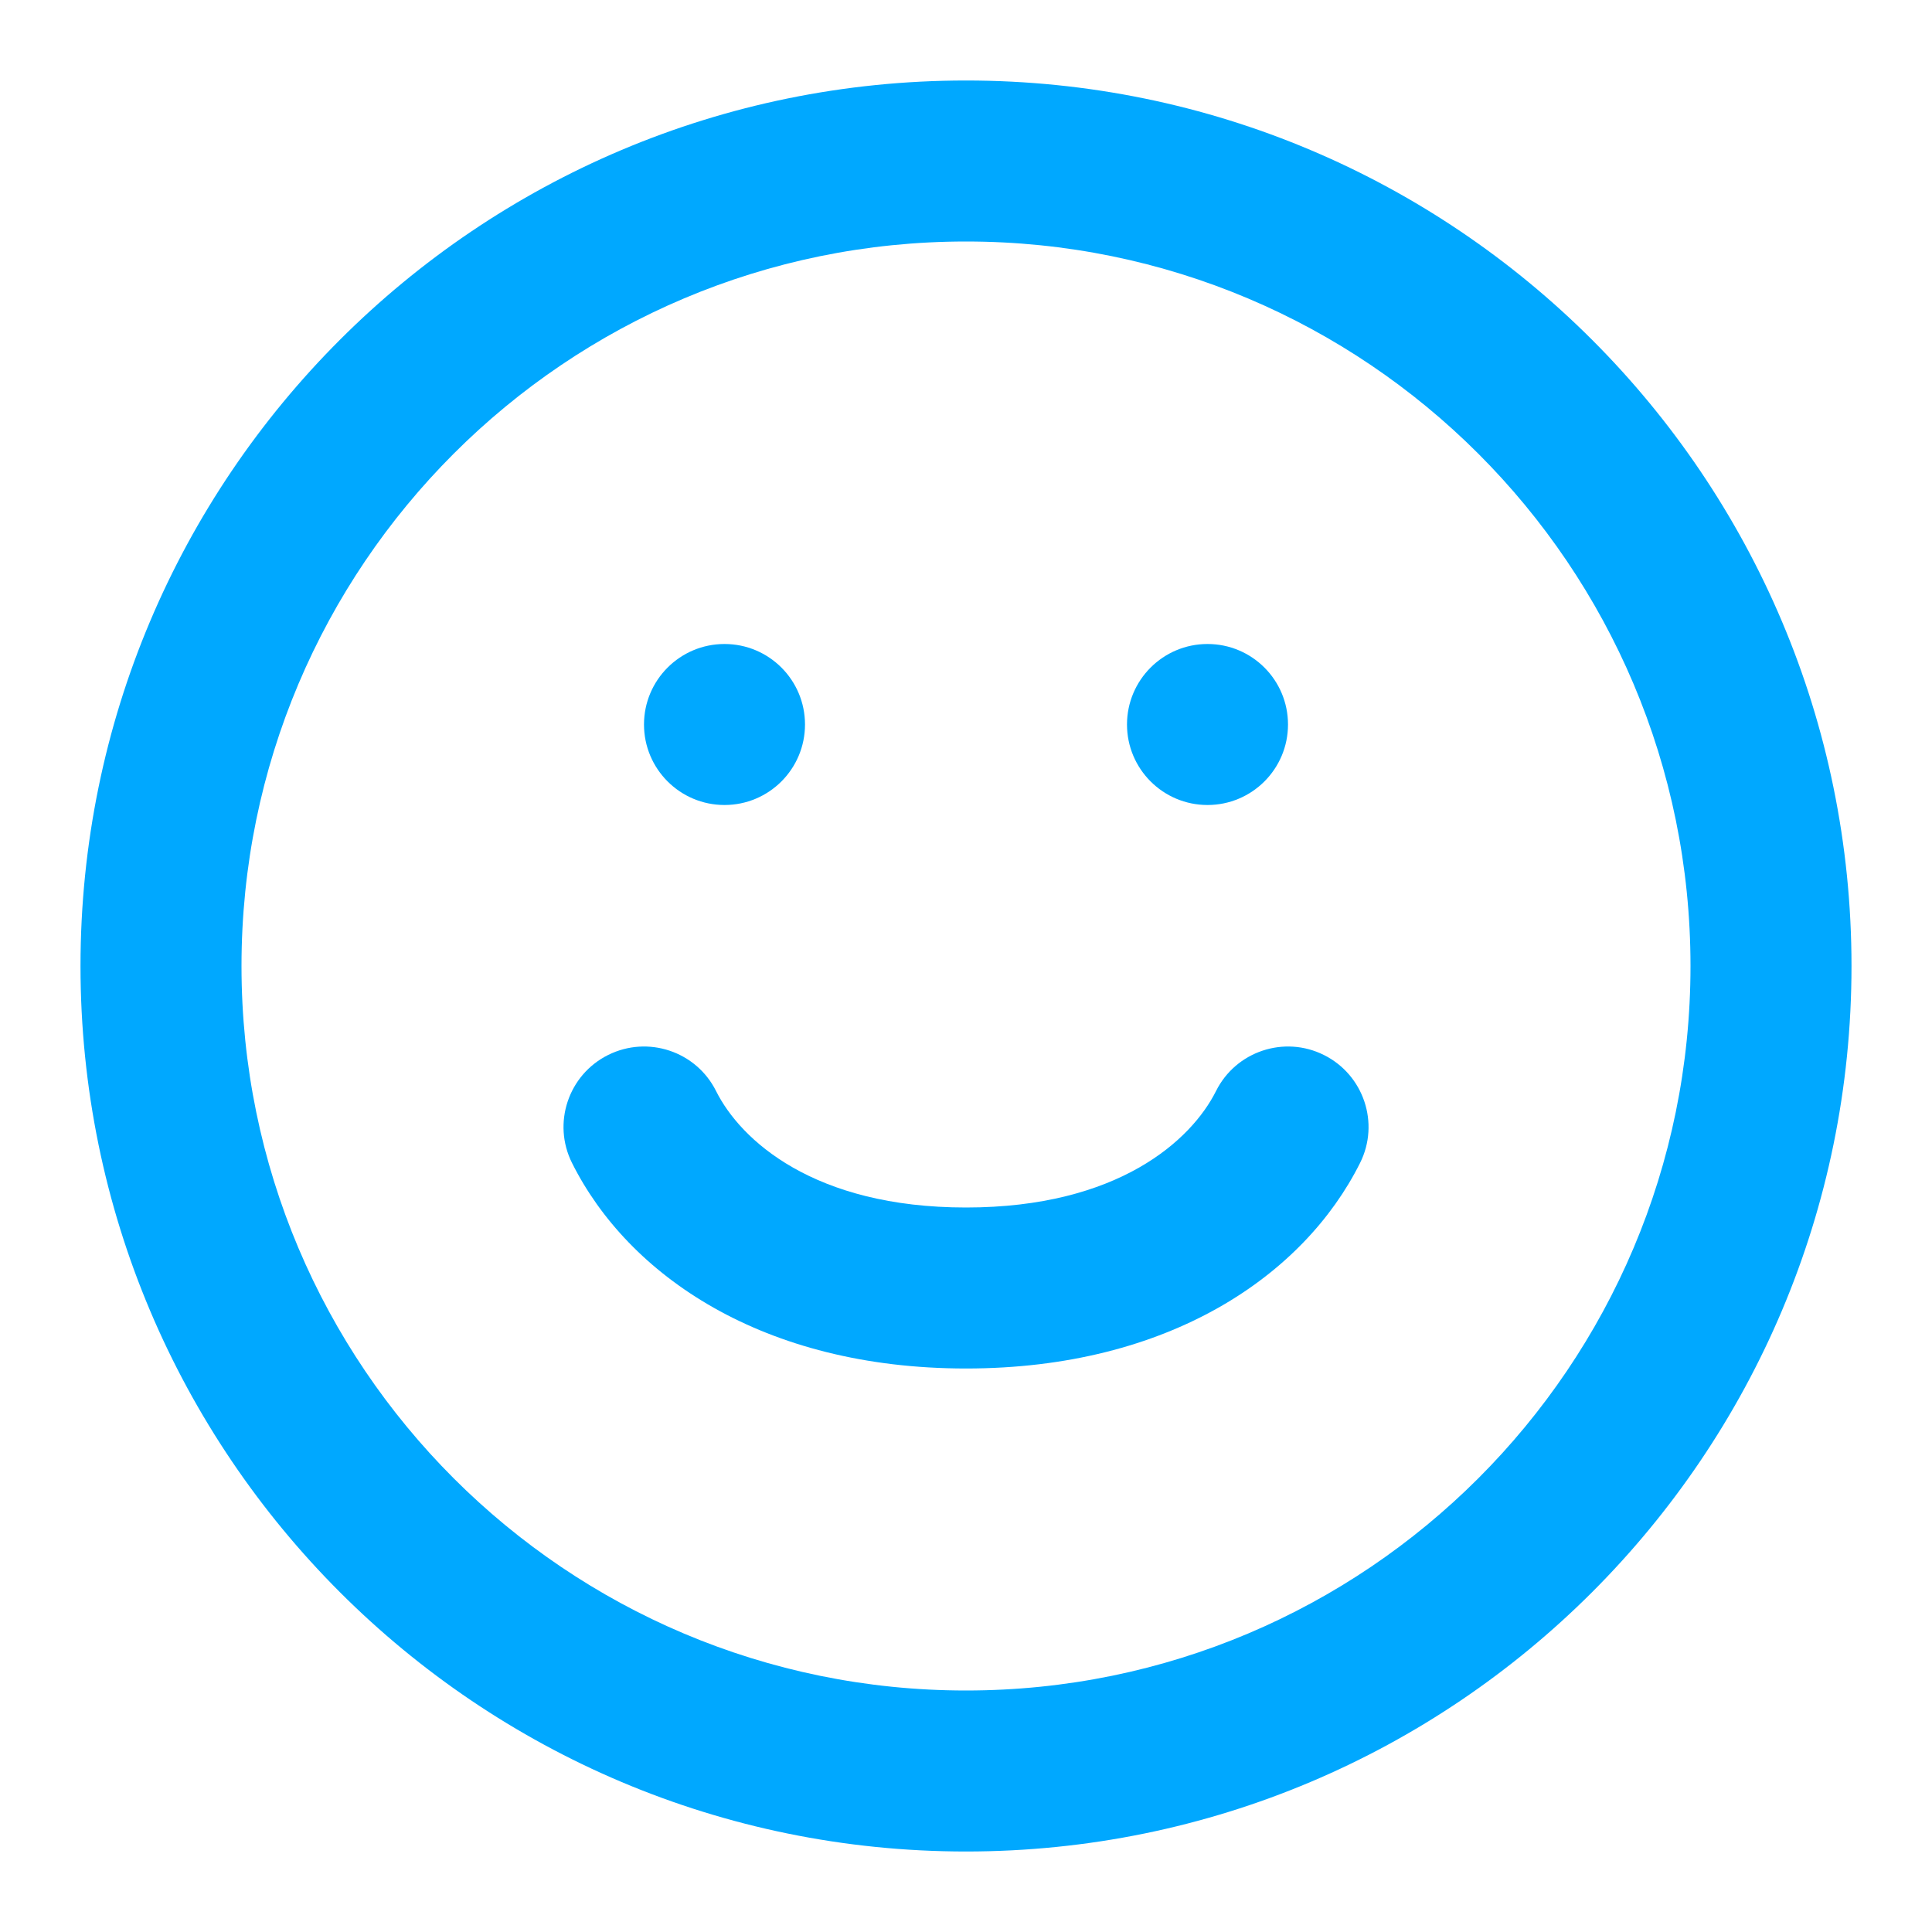
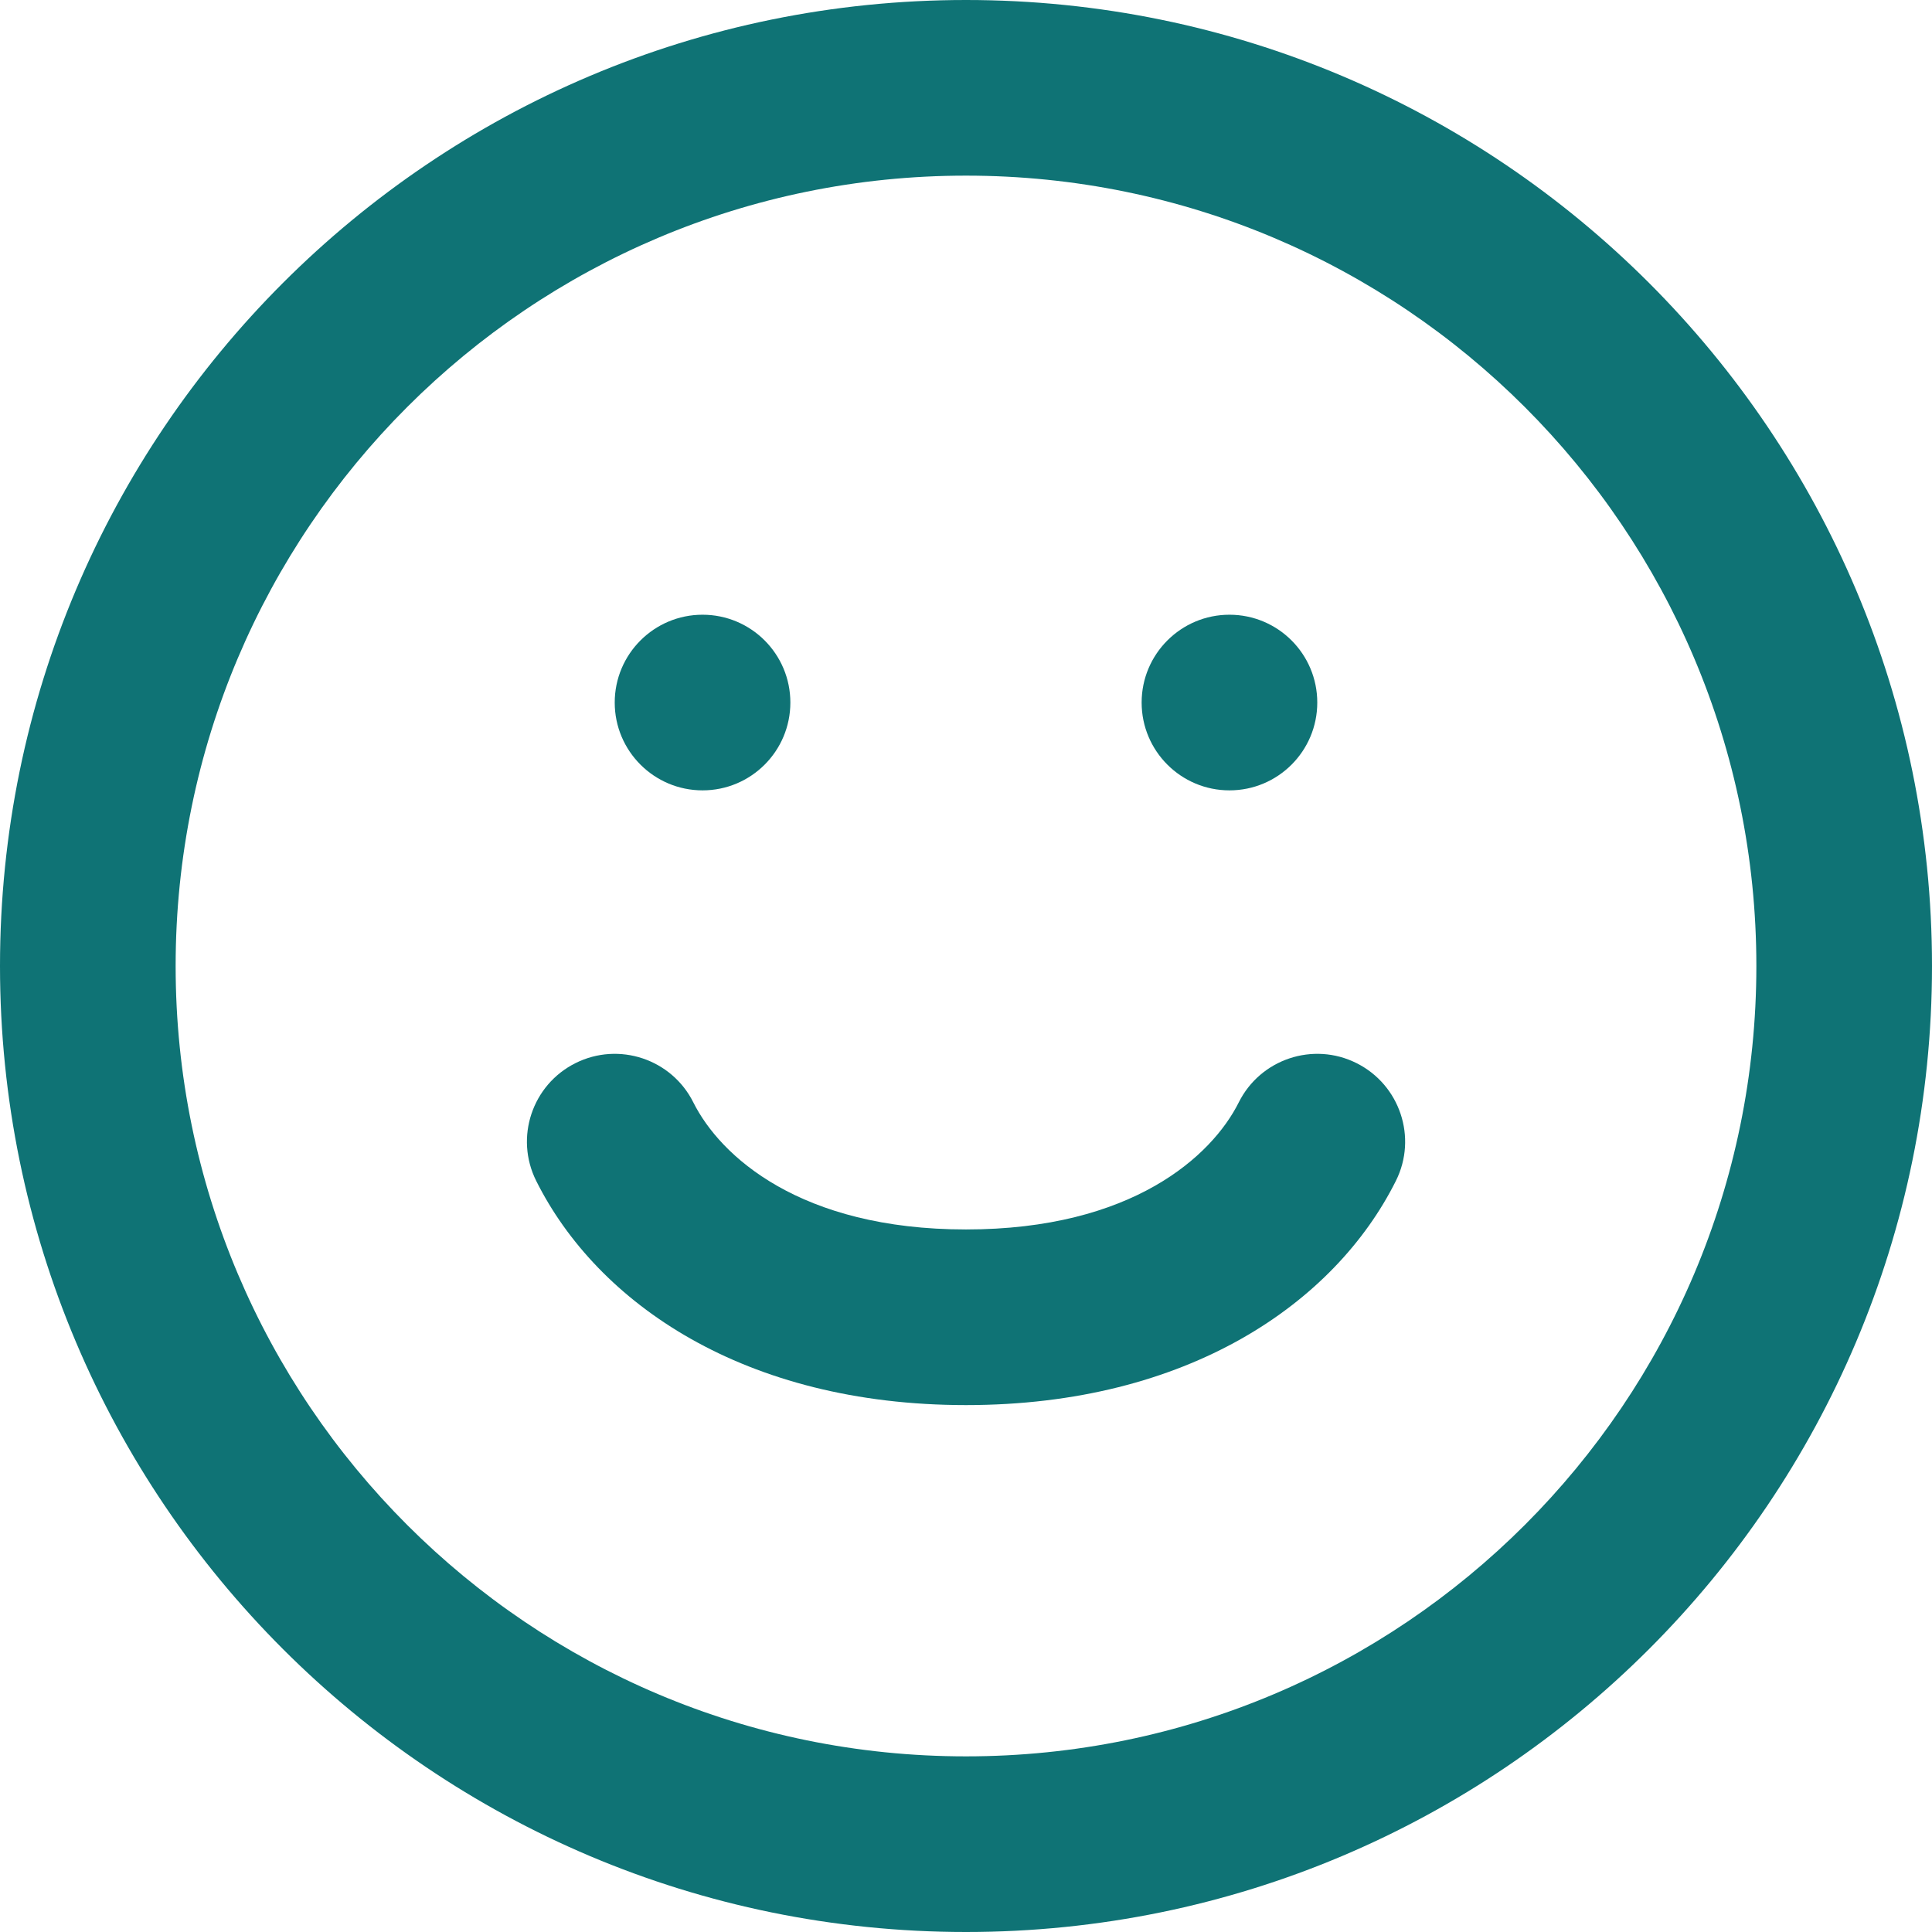
- <svg xmlns="http://www.w3.org/2000/svg" width="24" height="24" viewBox="0 0 24 24" fill="none">
-   <path d="M10 9C10 9.552 9.553 10 9 10C8.448 10 8 9.552 8 9C8 8.448 8.448 8 9 8C9.553 8 10 8.448 10 9Z" fill="#00A8FF" />
-   <path d="M16 9C16 9.552 15.553 10 15 10C14.448 10 14 9.552 14 9C14 8.448 14.448 8 15 8C15.553 8 16 8.448 16 9Z" fill="#00A8FF" />
-   <path fill-rule="evenodd" clip-rule="evenodd" d="M7.553 13.106C8.047 12.859 8.648 13.059 8.895 13.553C9.2 14.163 10.109 15 12 15C13.892 15 14.801 14.163 15.106 13.553C15.353 13.059 15.954 12.859 16.447 13.106C16.941 13.353 17.142 13.954 16.895 14.447C16.2 15.838 14.527 17 12 17C9.473 17 7.801 15.838 7.106 14.447C6.859 13.954 7.059 13.353 7.553 13.106Z" fill="#00A8FF" />
-   <path fill-rule="evenodd" clip-rule="evenodd" d="M12 3C7.029 3 3 7.029 3 12C3 16.971 7.029 21 12 21C16.971 21 21 16.971 21 12C21 7.029 16.971 3 12 3ZM1 12C1 5.925 5.925 1 12 1C18.075 1 23 5.925 23 12C23 18.075 18.075 23 12 23C5.925 23 1 18.075 1 12Z" fill="#00A8FF" />
+ <svg xmlns="http://www.w3.org/2000/svg" width="22" height="22" viewBox="0 0 22 22" fill="none">
+   <g id="Vector">
+     <path d="M9 8C9 8.552 8.553 9 8 9C7.448 9 7 8.552 7 8C7 7.448 7.448 7 8 7C8.553 7 9 7.448 9 8Z" fill="#0F7375" />
+     <path d="M15 8C15 8.552 14.553 9 14 9C13.448 9 13 8.552 13 8C13 7.448 13.448 7 14 7C14.553 7 15 7.448 15 8Z" fill="#0F7375" />
+     <path fill-rule="evenodd" clip-rule="evenodd" d="M6.553 12.106C7.047 11.859 7.648 12.059 7.895 12.553C8.2 13.163 9.109 14 11 14C12.892 14 13.801 13.163 14.106 12.553C14.353 12.059 14.954 11.859 15.447 12.106C15.941 12.353 16.142 12.954 15.895 13.447C15.2 14.838 13.527 16 11 16C8.473 16 6.801 14.838 6.106 13.447C5.859 12.954 6.059 12.353 6.553 12.106Z" fill="#0F7375" />
+     <path fill-rule="evenodd" clip-rule="evenodd" d="M11 2C6.029 2 2 6.029 2 11C2 15.971 6.029 20 11 20C15.971 20 20 15.971 20 11C20 6.029 15.971 2 11 2ZM0 11C0 4.925 4.925 0 11 0C17.075 0 22 4.925 22 11C22 17.075 17.075 22 11 22C4.925 22 0 17.075 0 11Z" fill="#0F7375" />
+   </g>
</svg>
